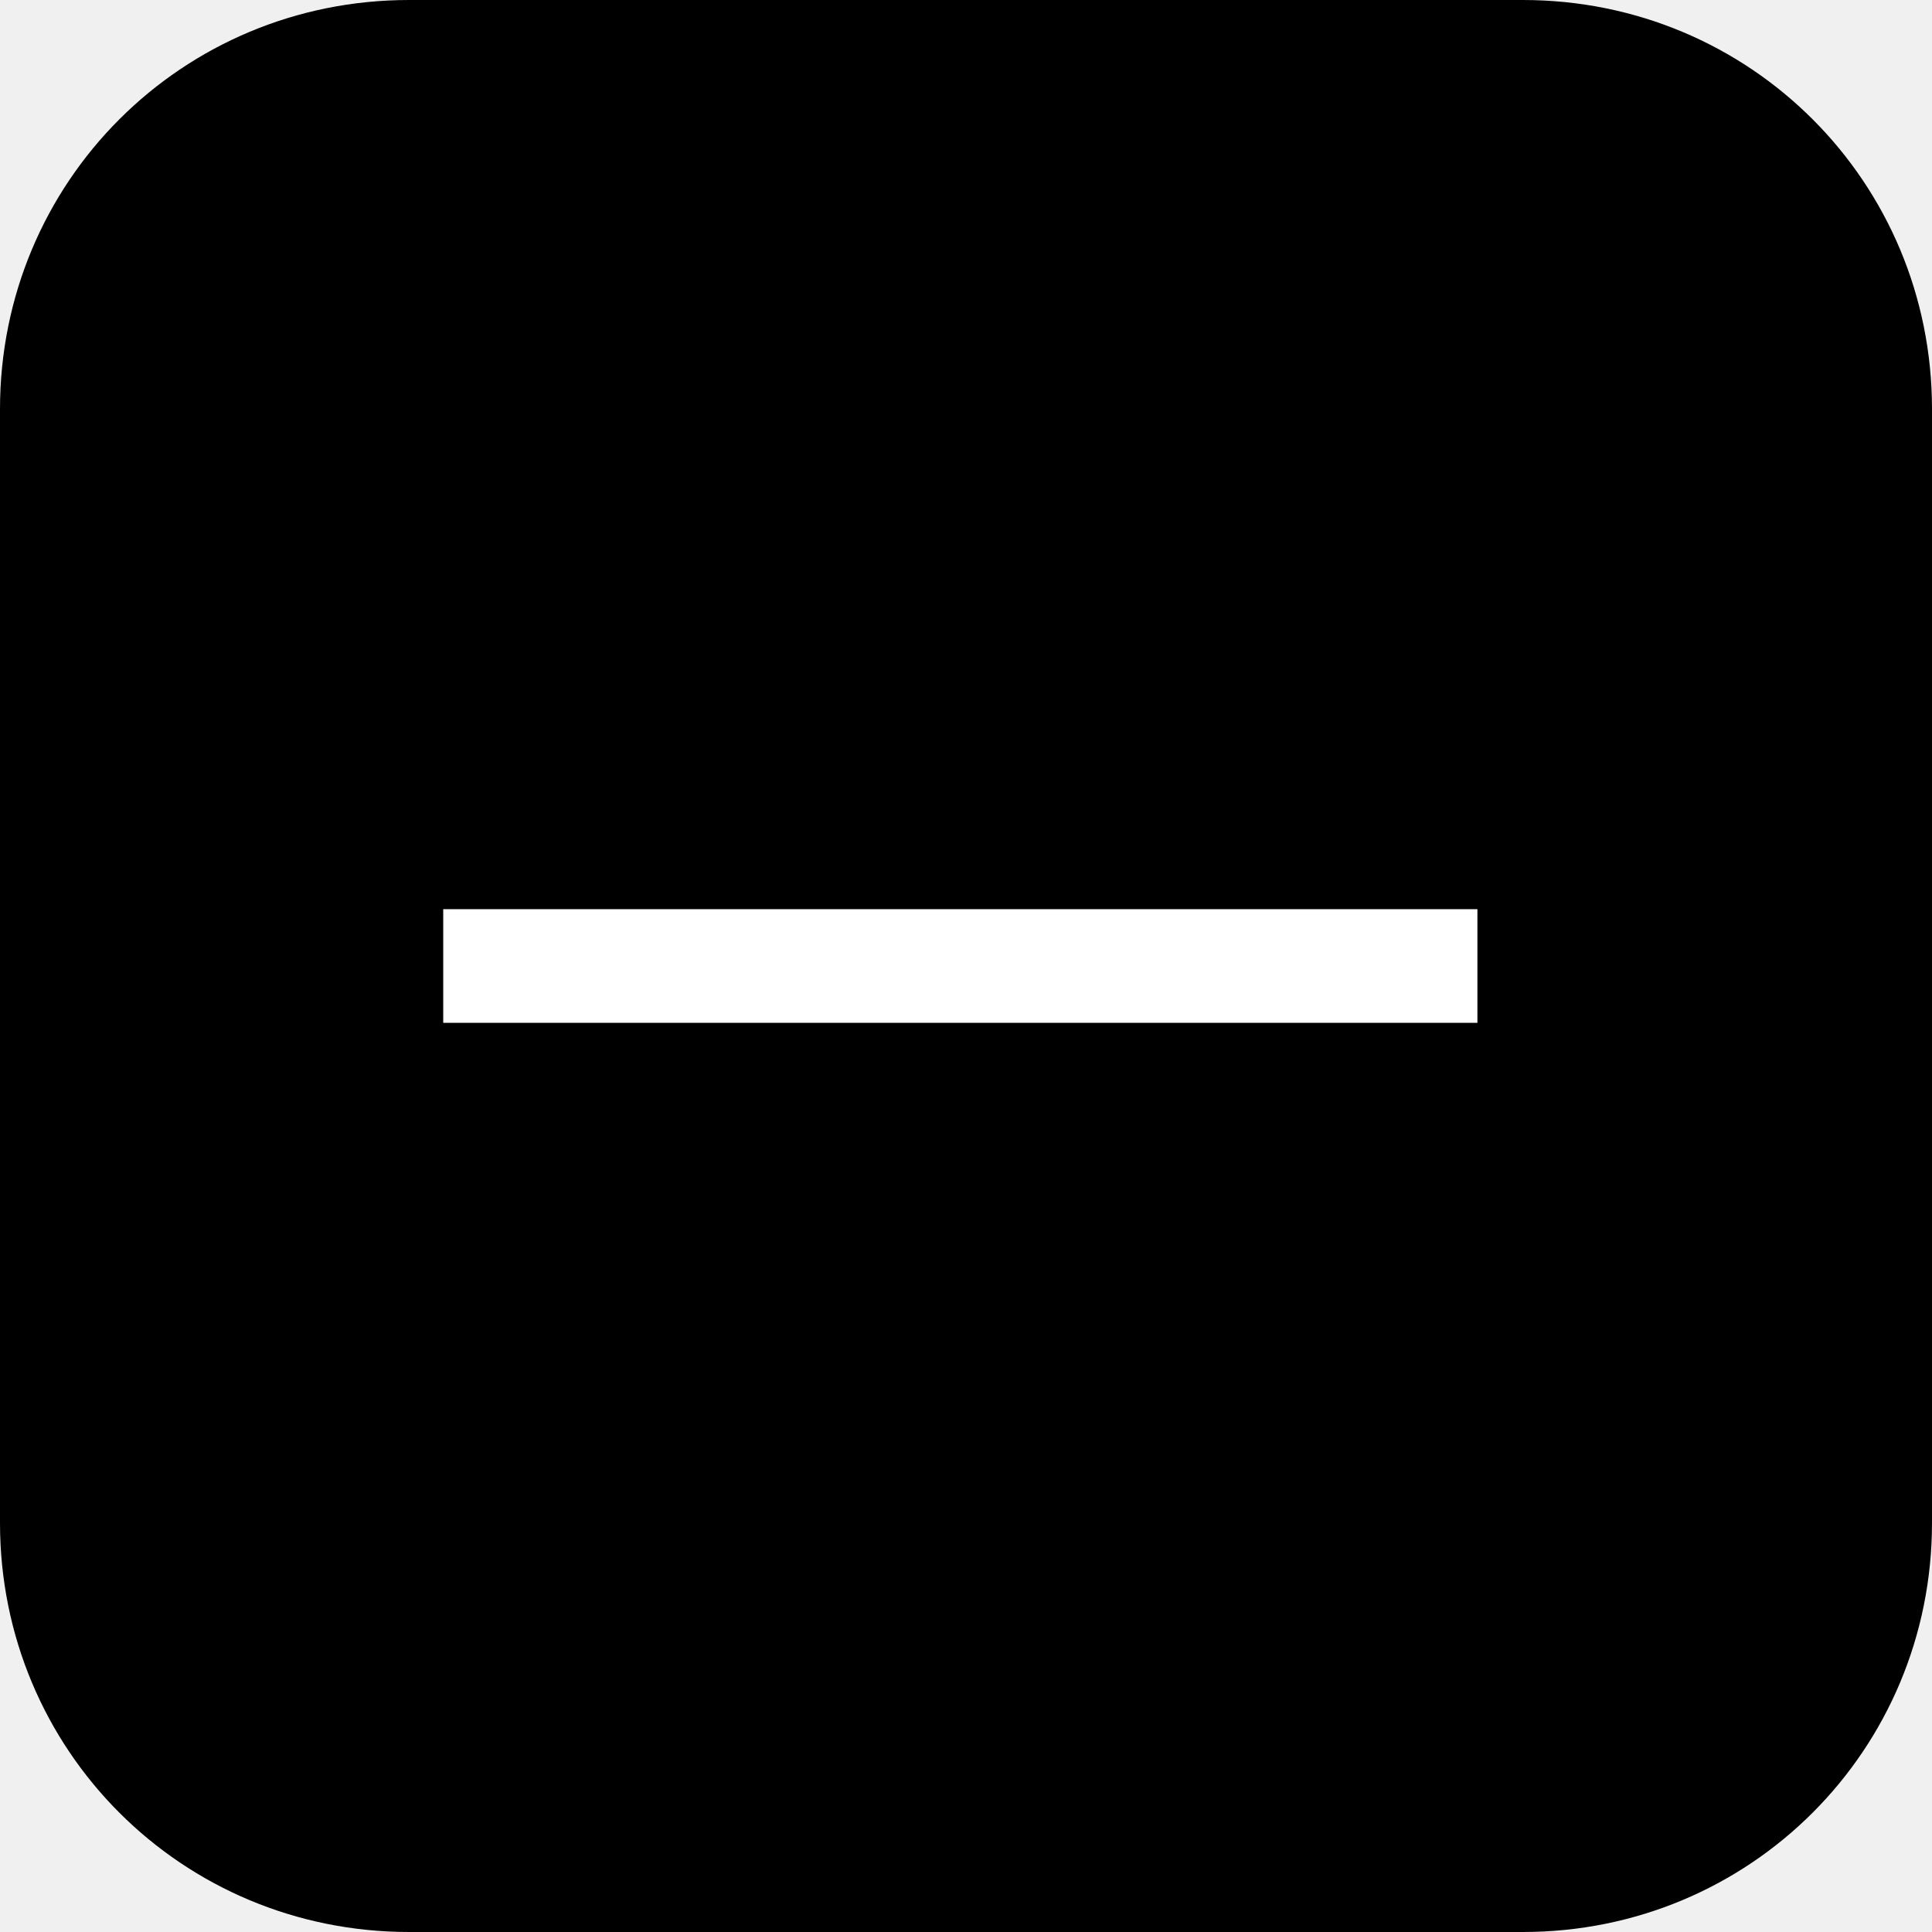
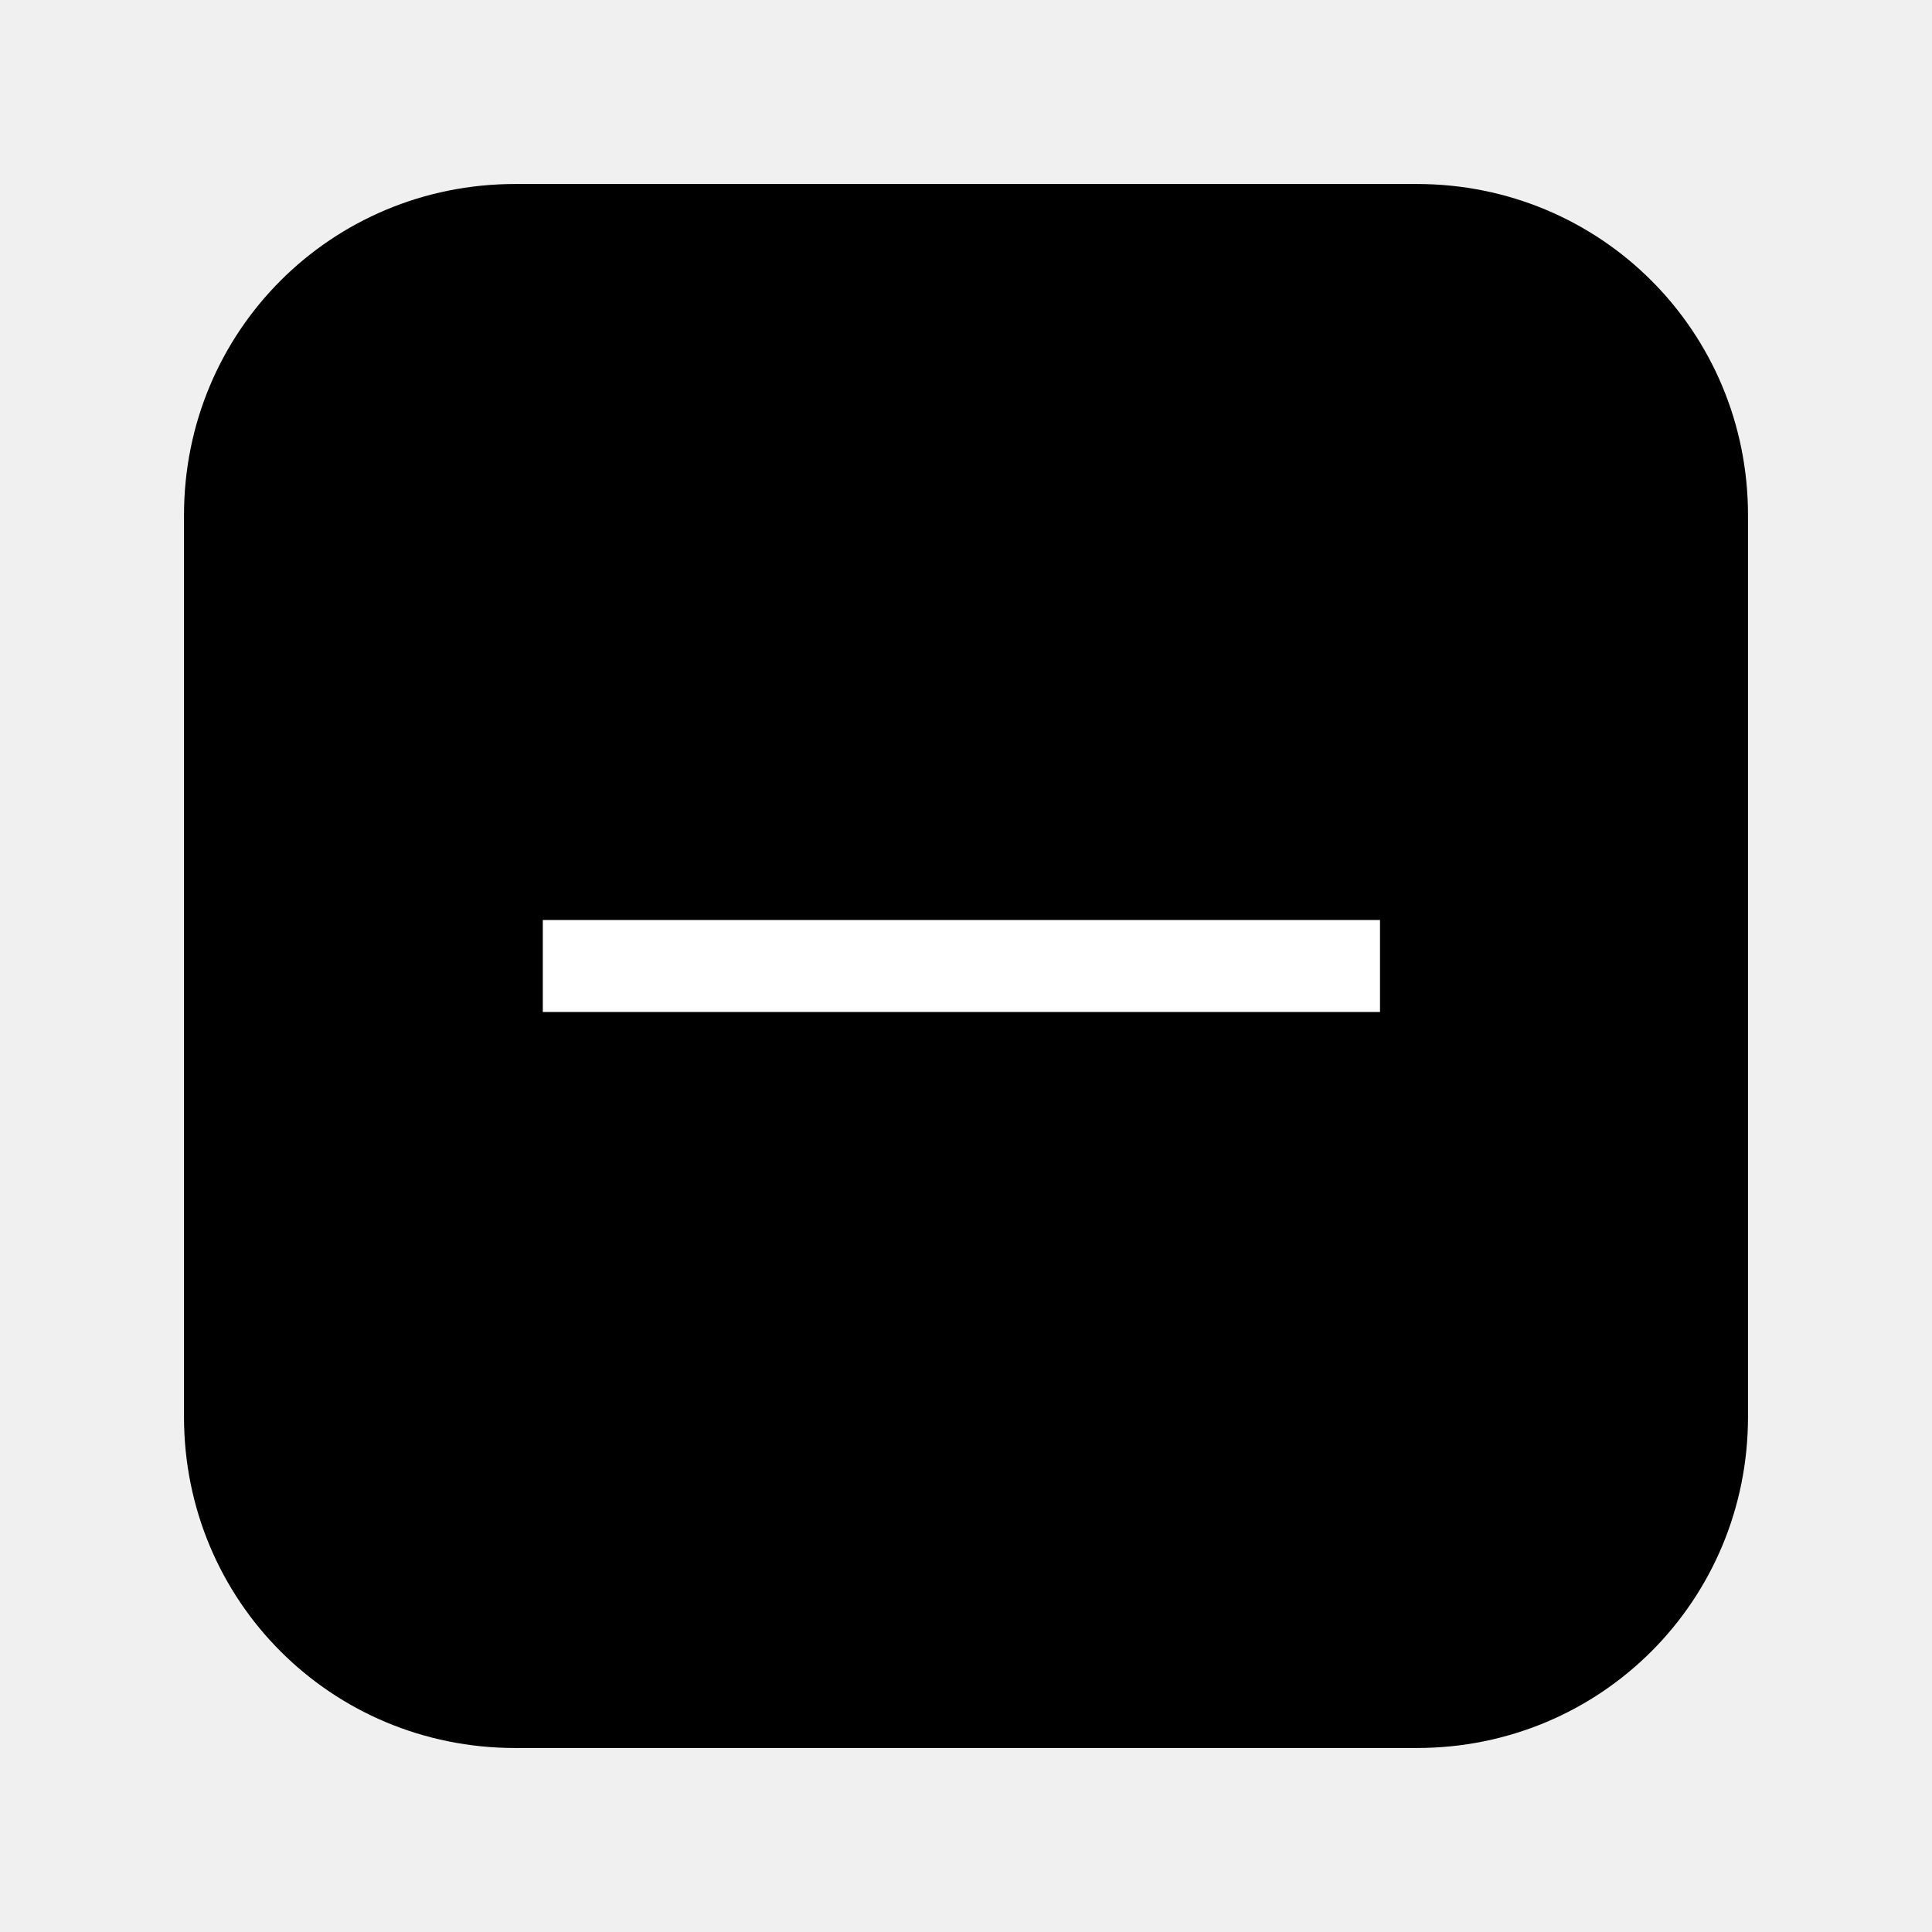
- <svg xmlns="http://www.w3.org/2000/svg" version="1.1" id="图层_1" x="0px" y="0px" viewBox="0 0 17 17" style="enable-background:new 0 0 17 17;" xml:space="preserve">
+ <svg xmlns="http://www.w3.org/2000/svg" version="1.1" id="图层_1" x="0px" y="0px" viewBox="-2 -2 21 21" xml:space="preserve">
  <style type="text/css">
	.st0{fill:none;stroke:#FFFFFF;stroke-linecap:square;}
</style>
  <g id="Welcome">
    <path id="Rectangle-Copy-12" d="M3.6,0h9.8c2,0,3.6,1.6,3.6,3.6v9.8c0,2-1.6,3.6-3.6,3.6H3.6c-2,0-3.6-1.6-3.6-3.6V3.6   C0,1.6,1.6,0,3.6,0z" />
  </g>
  <path id="直线复制" class="st0" d="M4.4,8.5h8.1" />
</svg>
